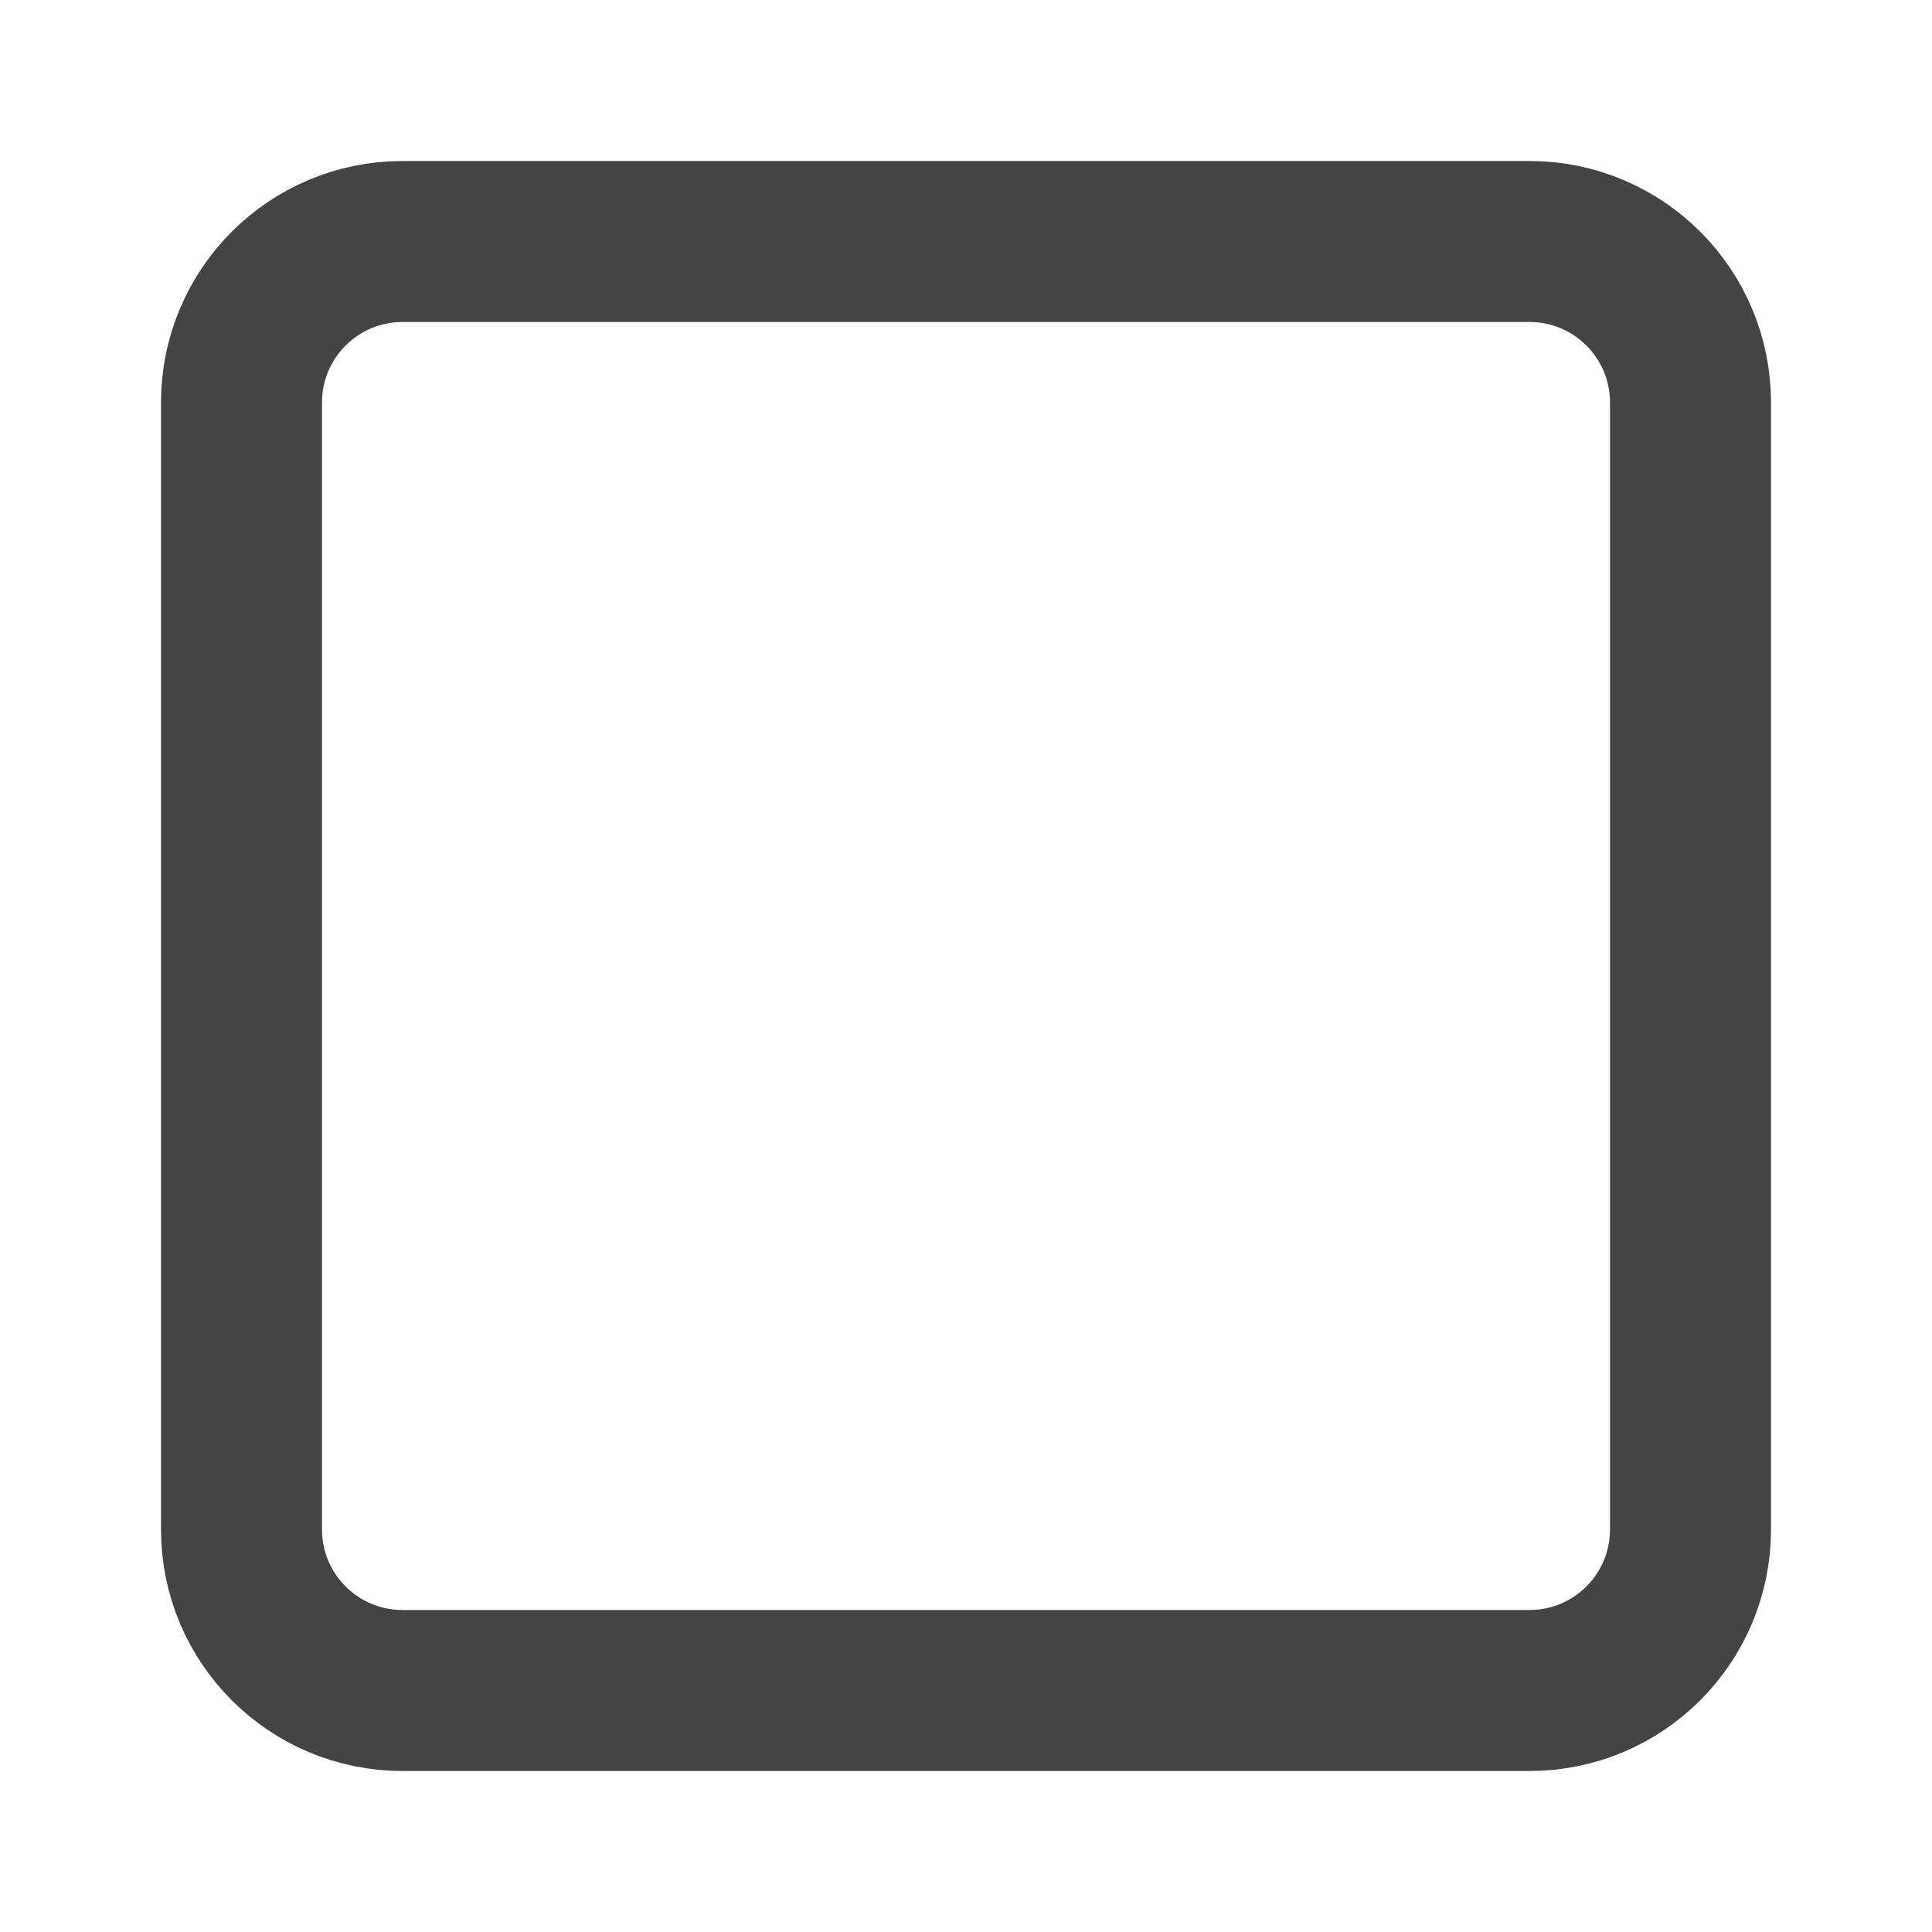
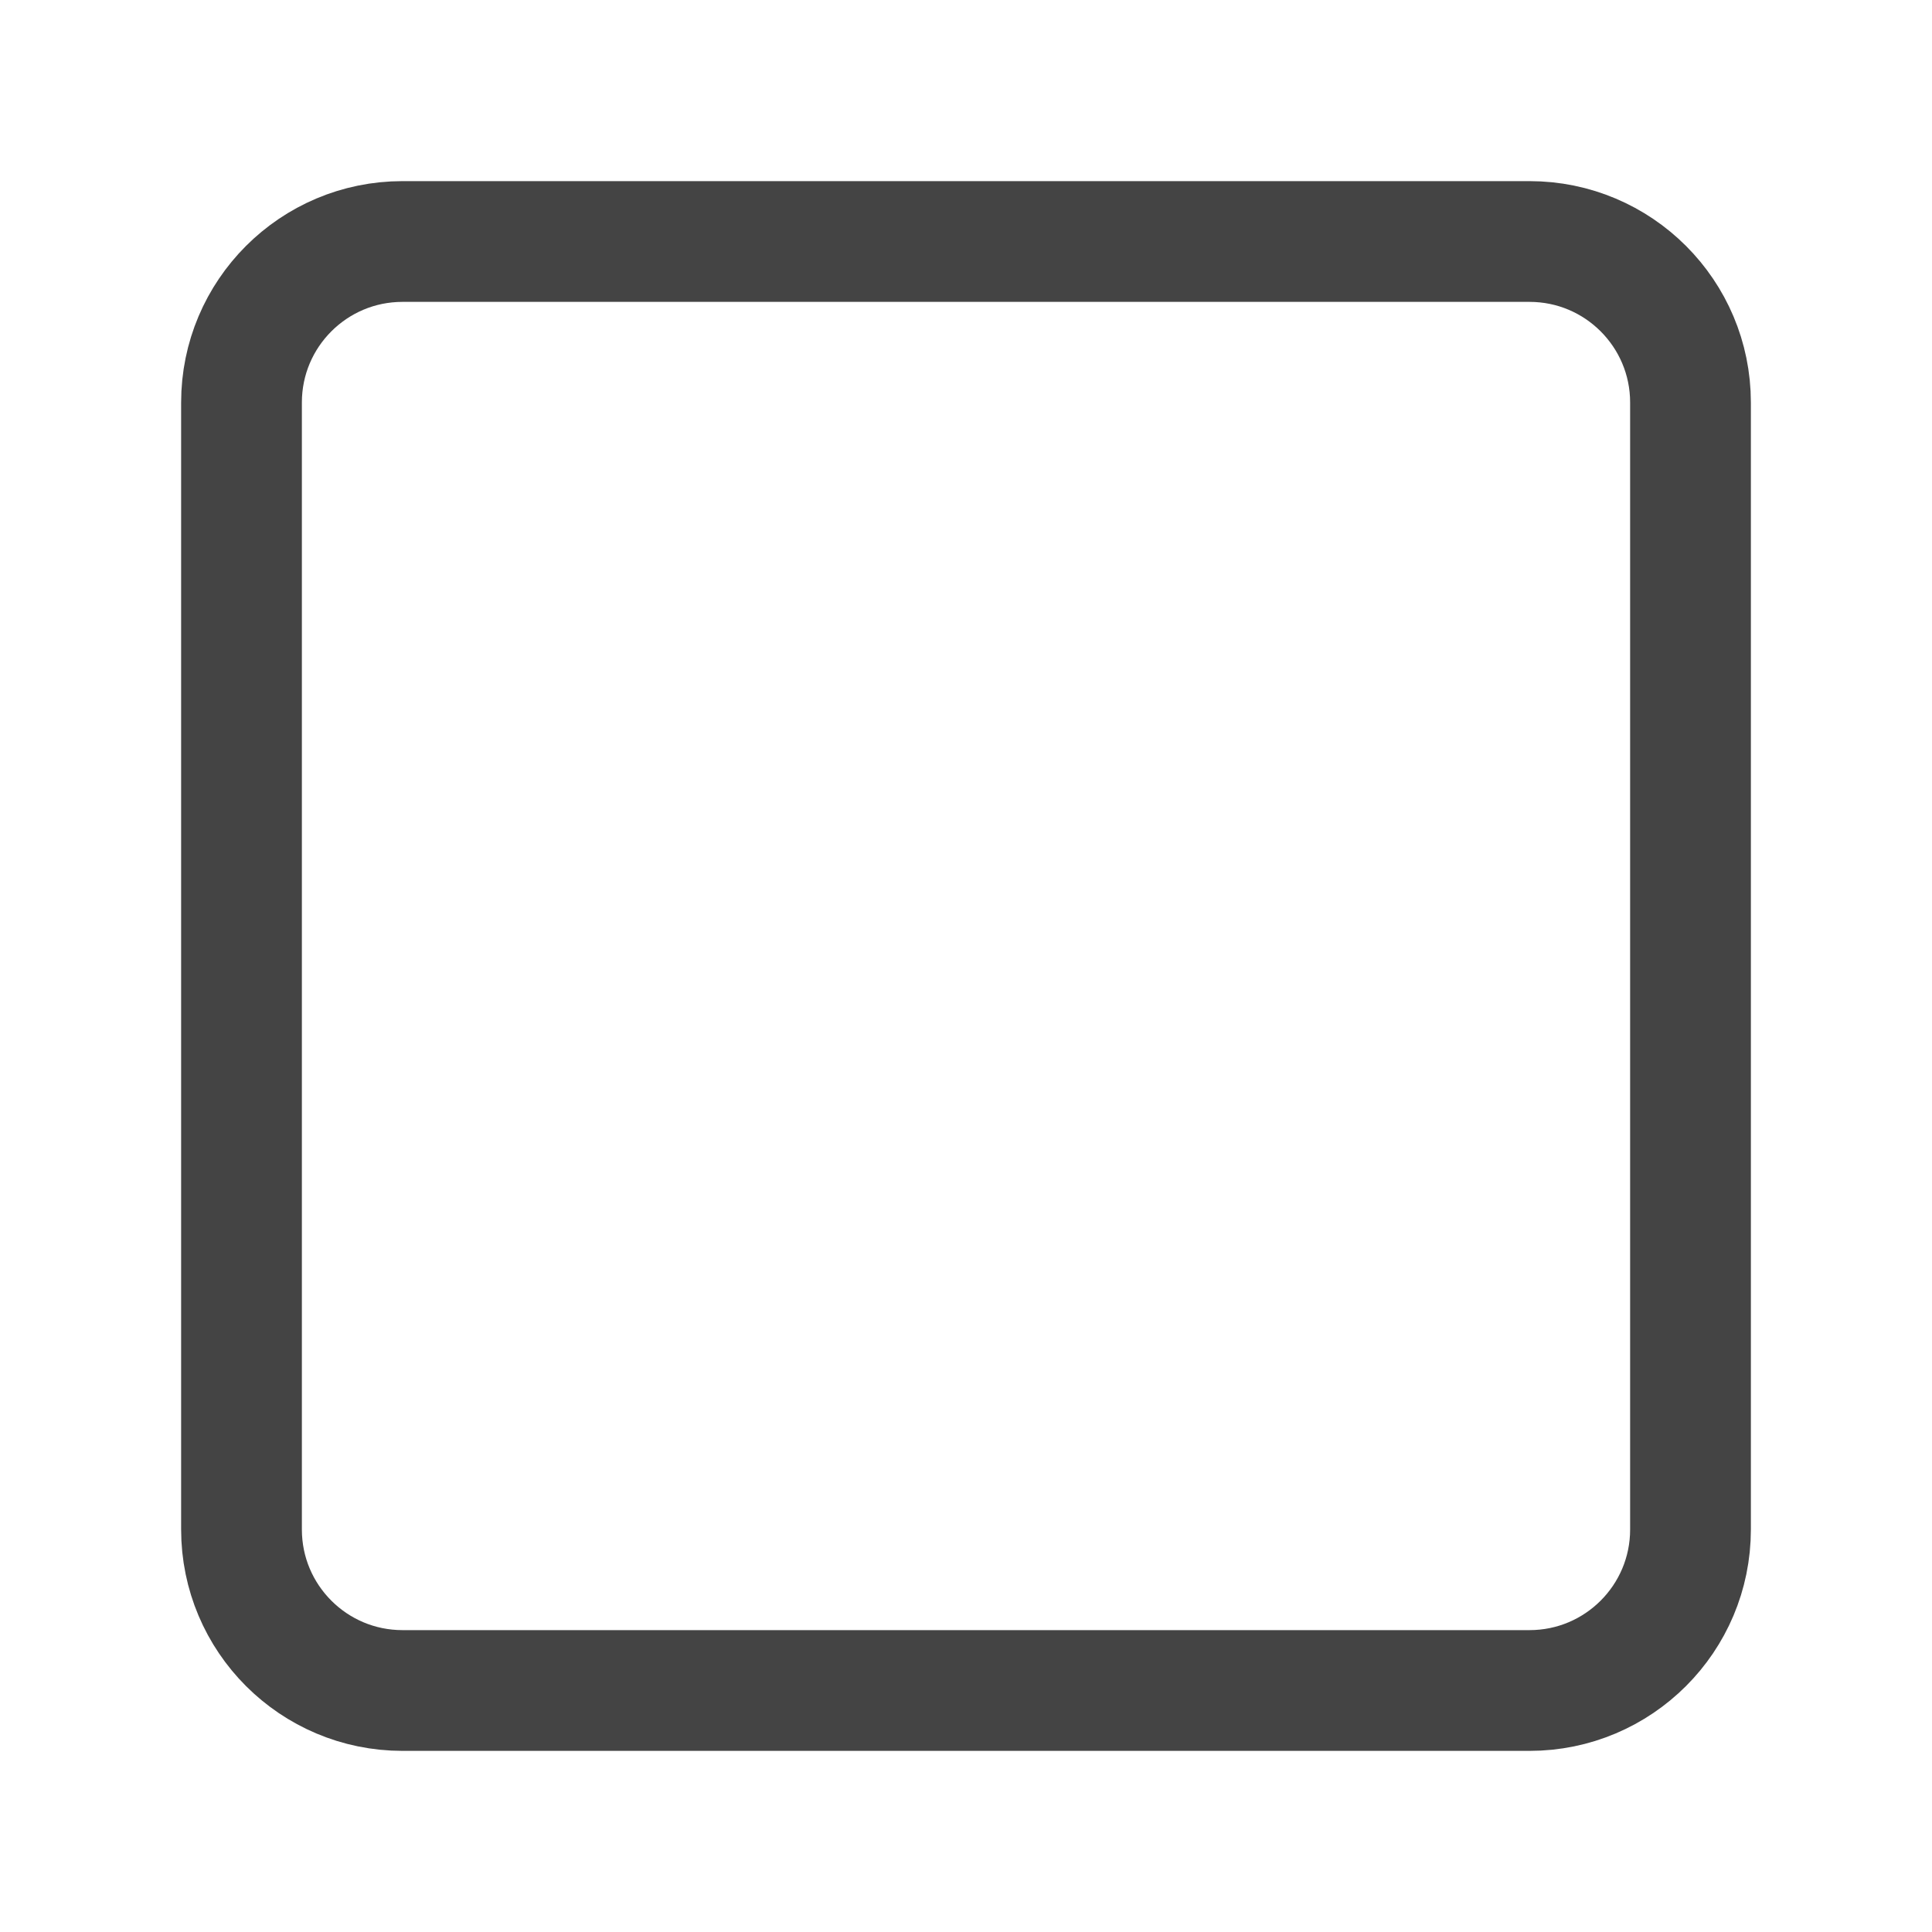
- <svg xmlns="http://www.w3.org/2000/svg" width="24" height="24" viewBox="0 0 24 24" fill="none" stroke="#444444" stroke-width="2" stroke-linecap="round" stroke-linejoin="round">
+ <svg xmlns="http://www.w3.org/2000/svg" width="24" height="24" viewBox="0 0 24 24" fill="none" stroke="#444444" stroke-width="1.5" stroke-linecap="round" stroke-linejoin="round">
  <rect width="18" height="18" x="3" y="3" rx="2" />
</svg>
